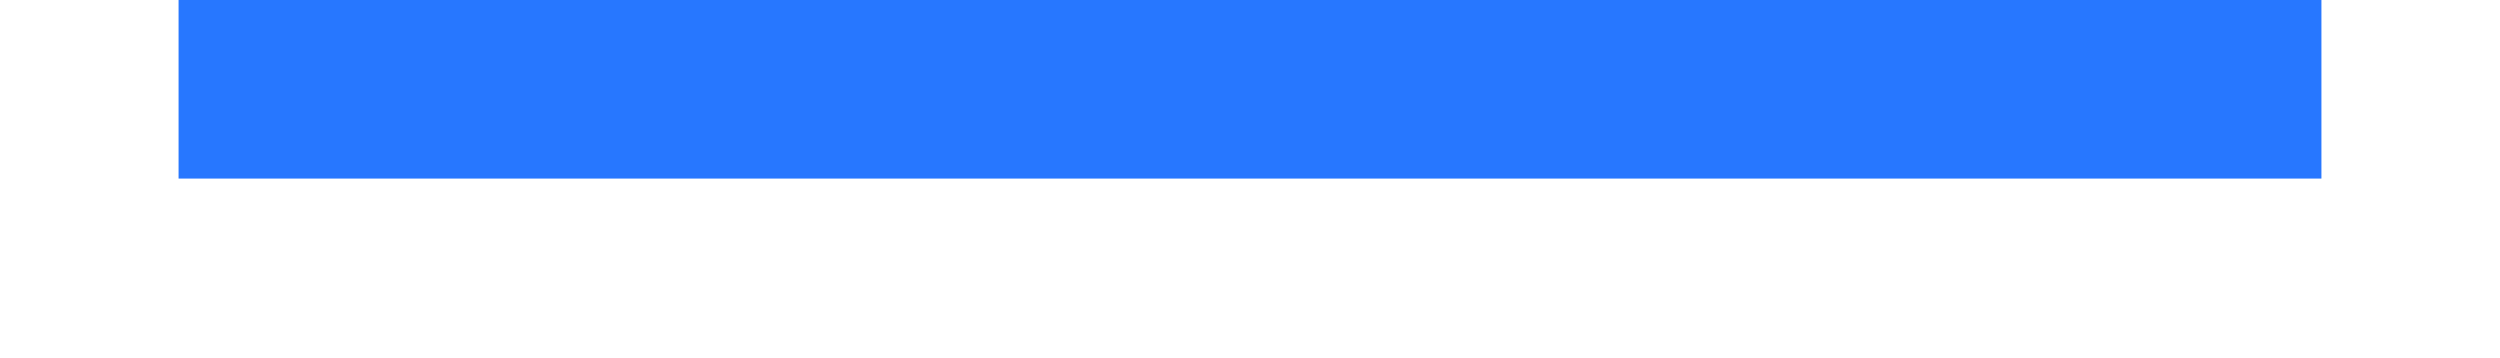
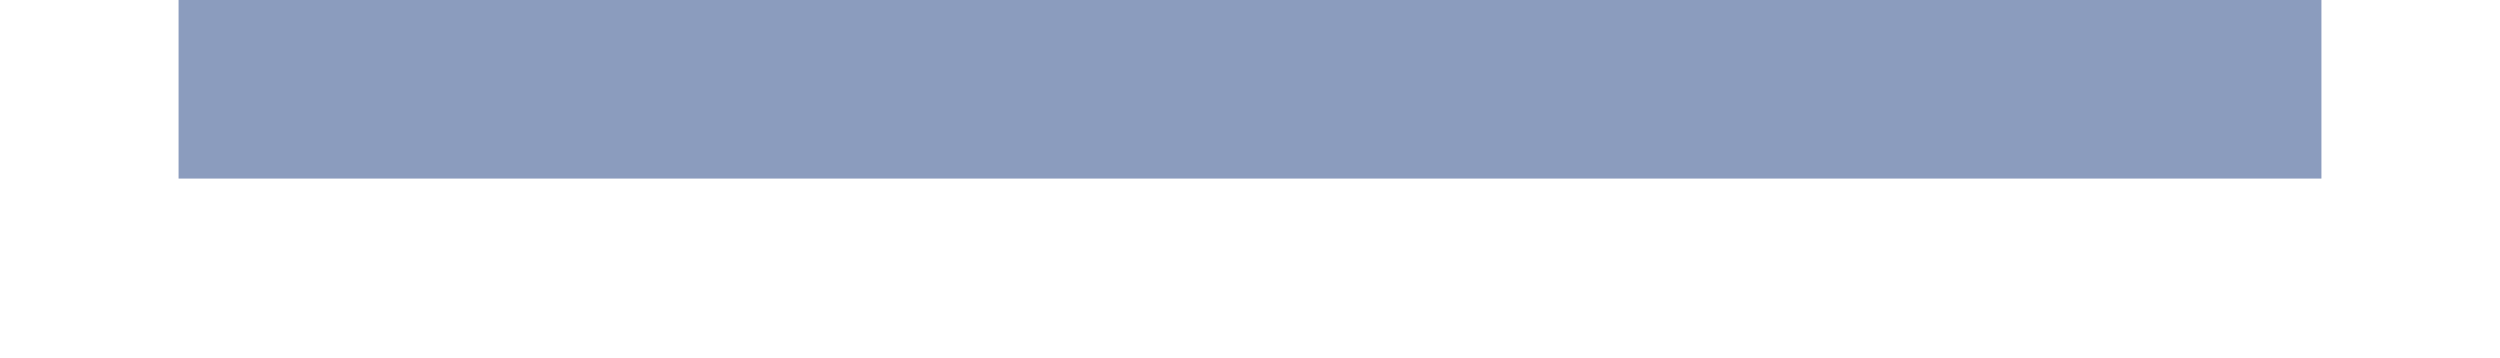
<svg xmlns="http://www.w3.org/2000/svg" style="enable-background:new" version="1.0" viewBox="0 0 28 4">
  <g transform="translate(0,-296)">
-     <rect x="2" y="296" width="24" height="2" style="fill:#2777ff" />
+     <rect x="2" y="296" width="24" height="2" style="fill:#8b9cbe" />
  </g>
</svg>
